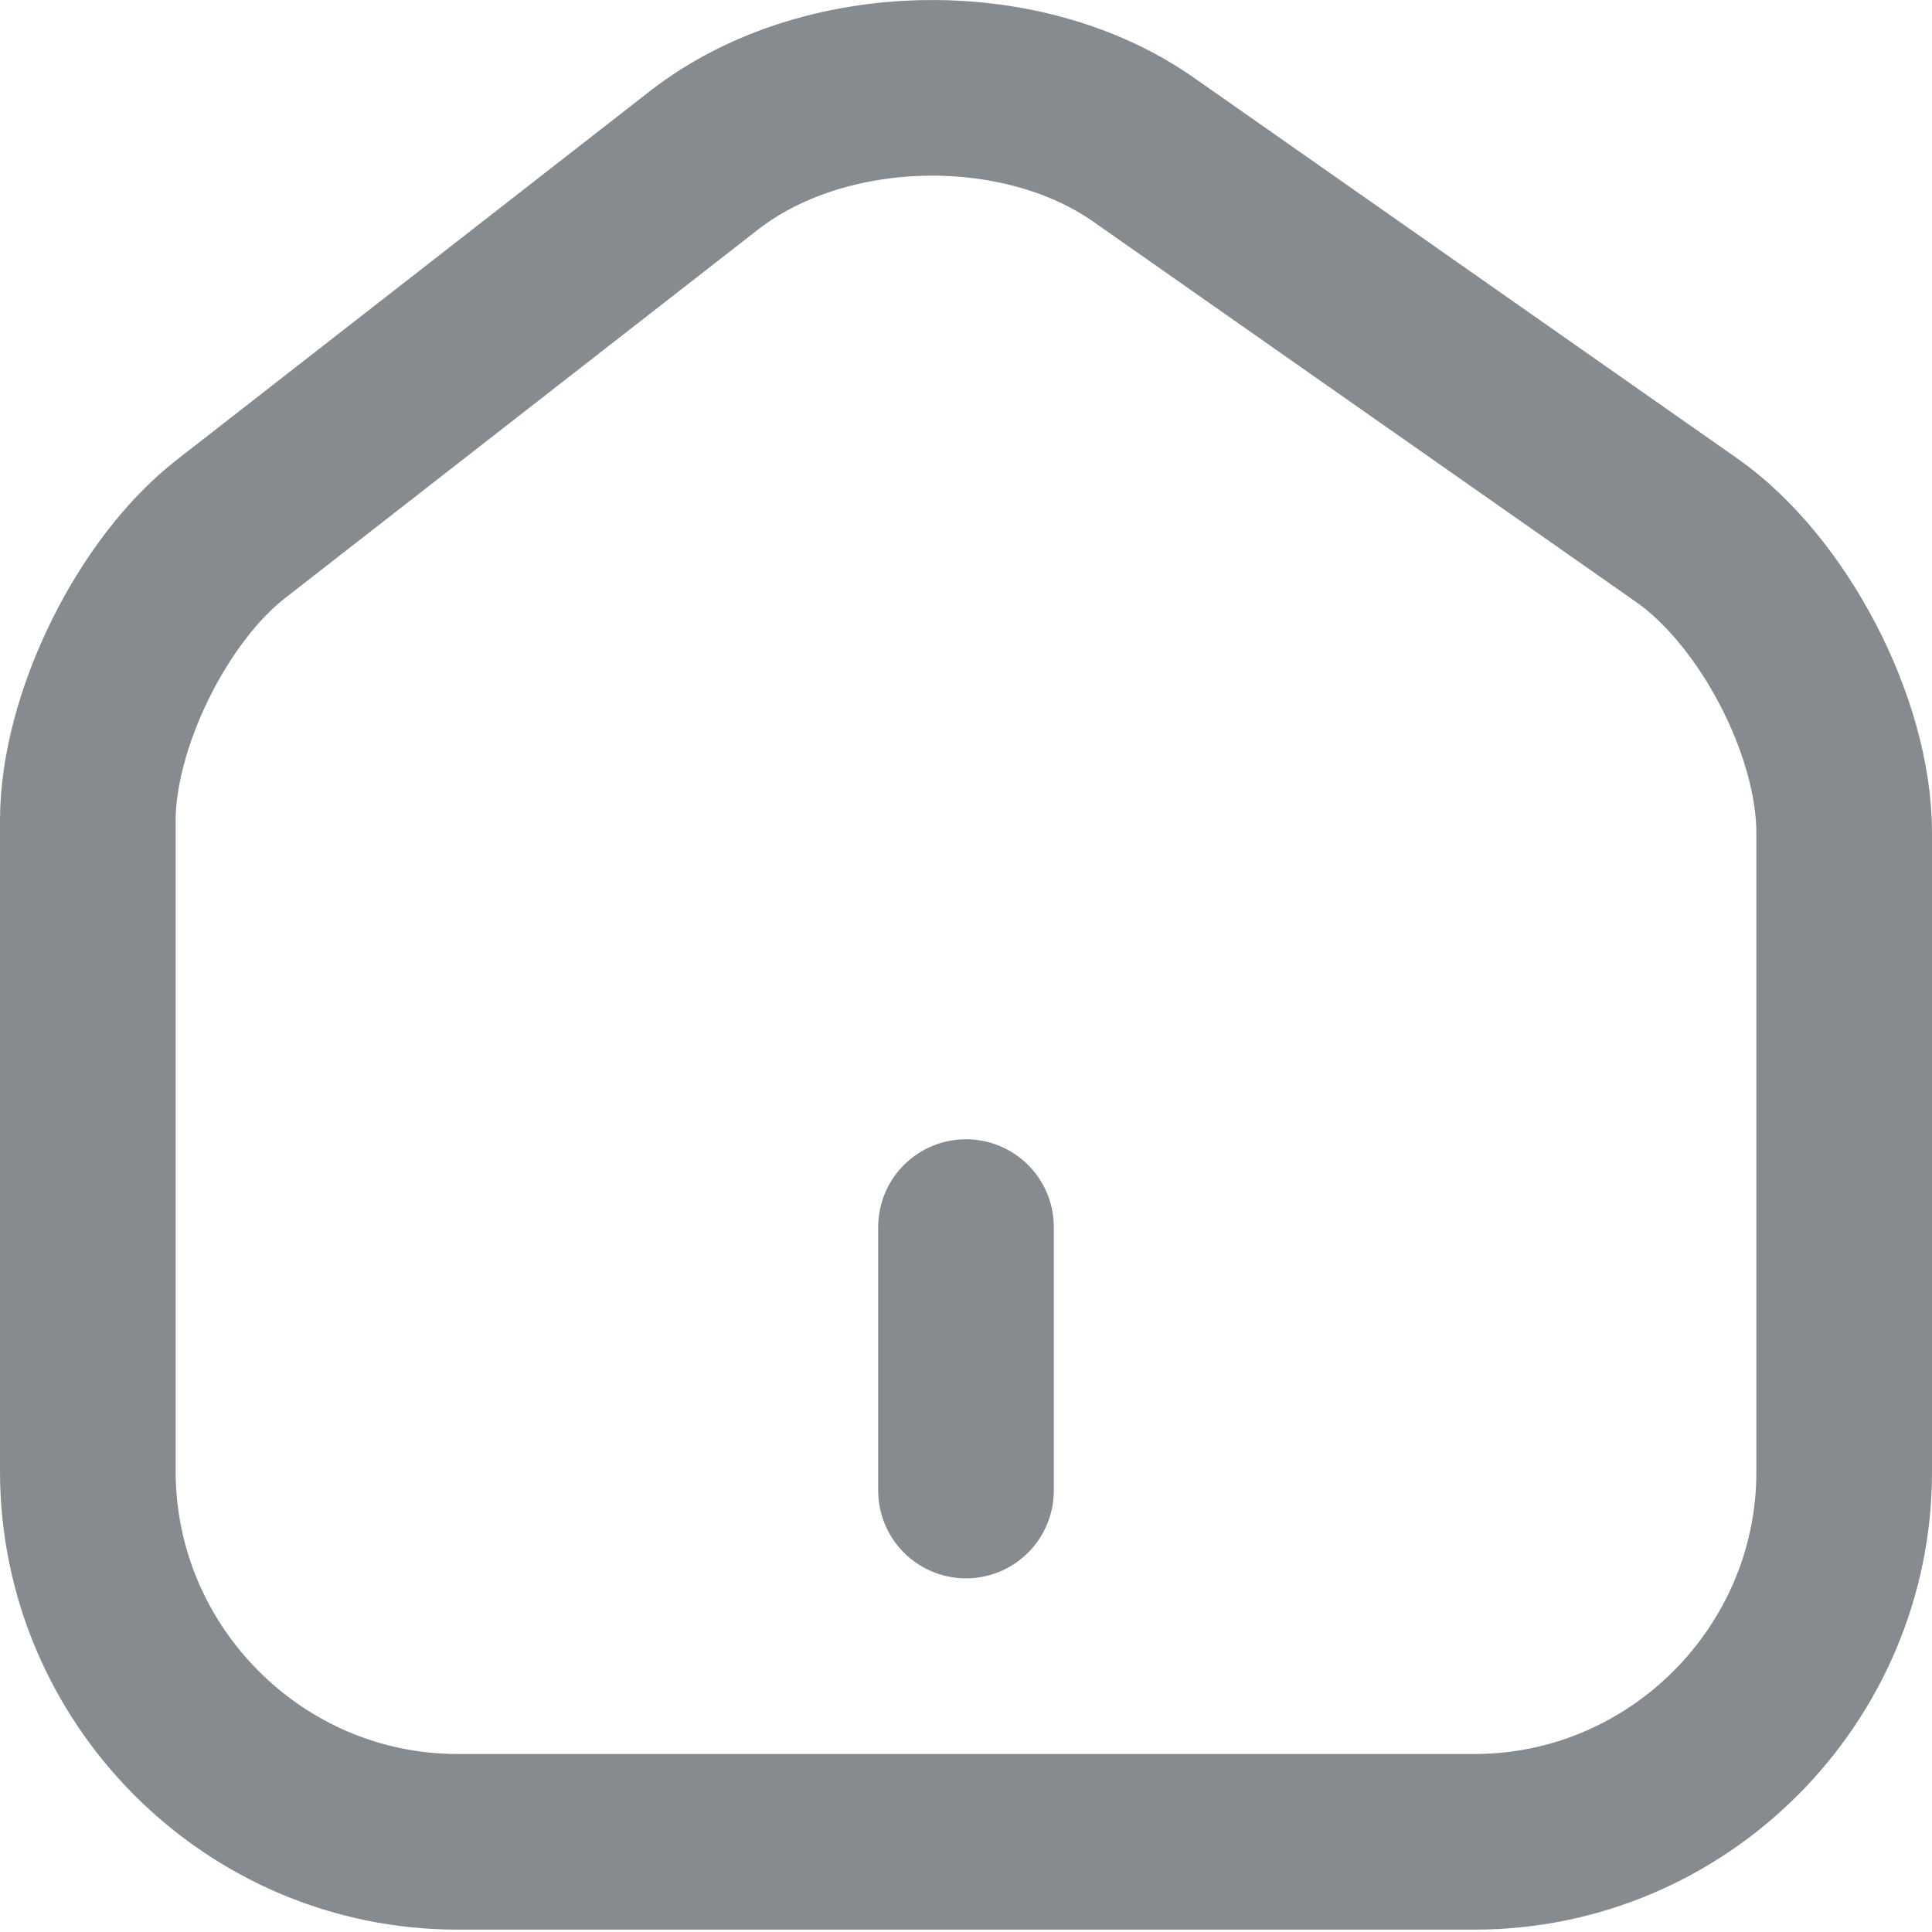
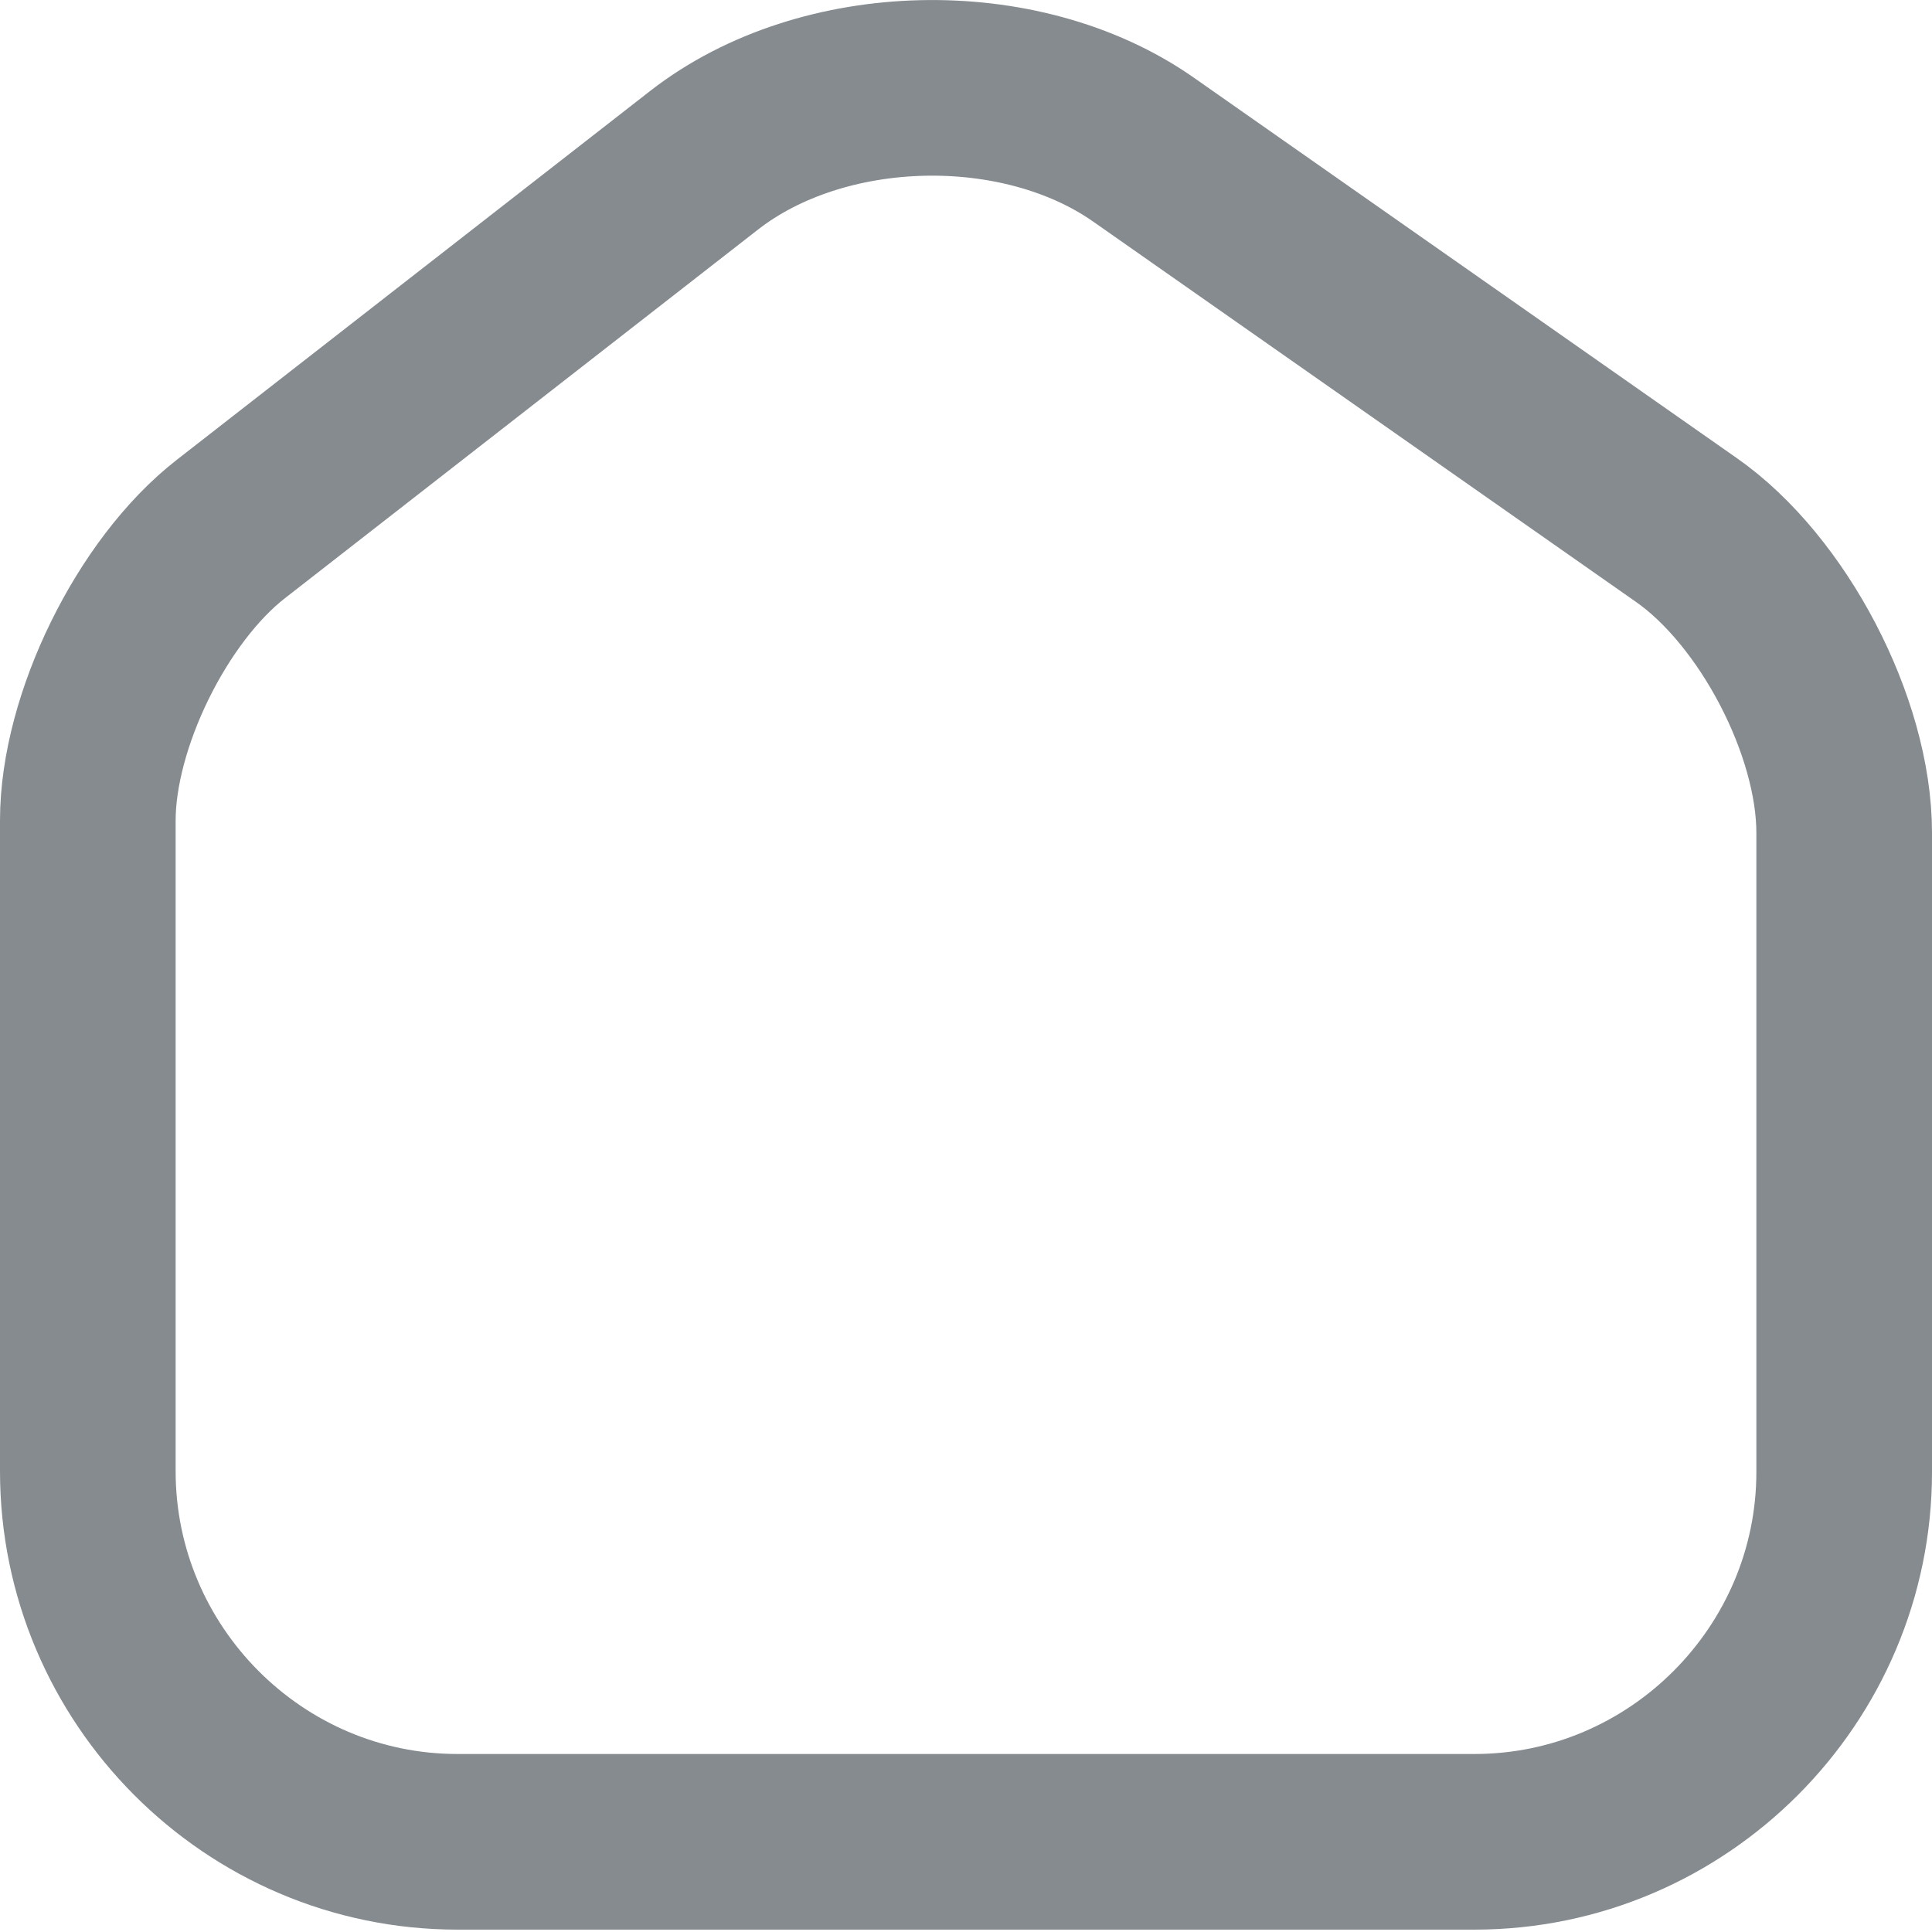
<svg xmlns="http://www.w3.org/2000/svg" width="22" height="22" viewBox="0 0 22 22" fill="none">
  <path d="M8.02 1.823L2.63 6.023C1.73 6.723 1 8.213 1 9.343V16.753C1 19.073 2.89 20.973 5.21 20.973H16.79C19.11 20.973 21 19.073 21 16.763V9.483C21 8.273 20.19 6.723 19.2 6.033L13.02 1.703C11.62 0.723 9.37 0.773 8.02 1.823Z" stroke="#868B90" stroke-width="2" stroke-linecap="round" stroke-linejoin="round" />
-   <path d="M11 16.973V13.973" stroke="#868B90" stroke-width="2" stroke-linecap="round" stroke-linejoin="round" />
+   <path d="M11 16.973V13.973" stroke-width="2" stroke-linecap="round" stroke-linejoin="round" />
</svg>
